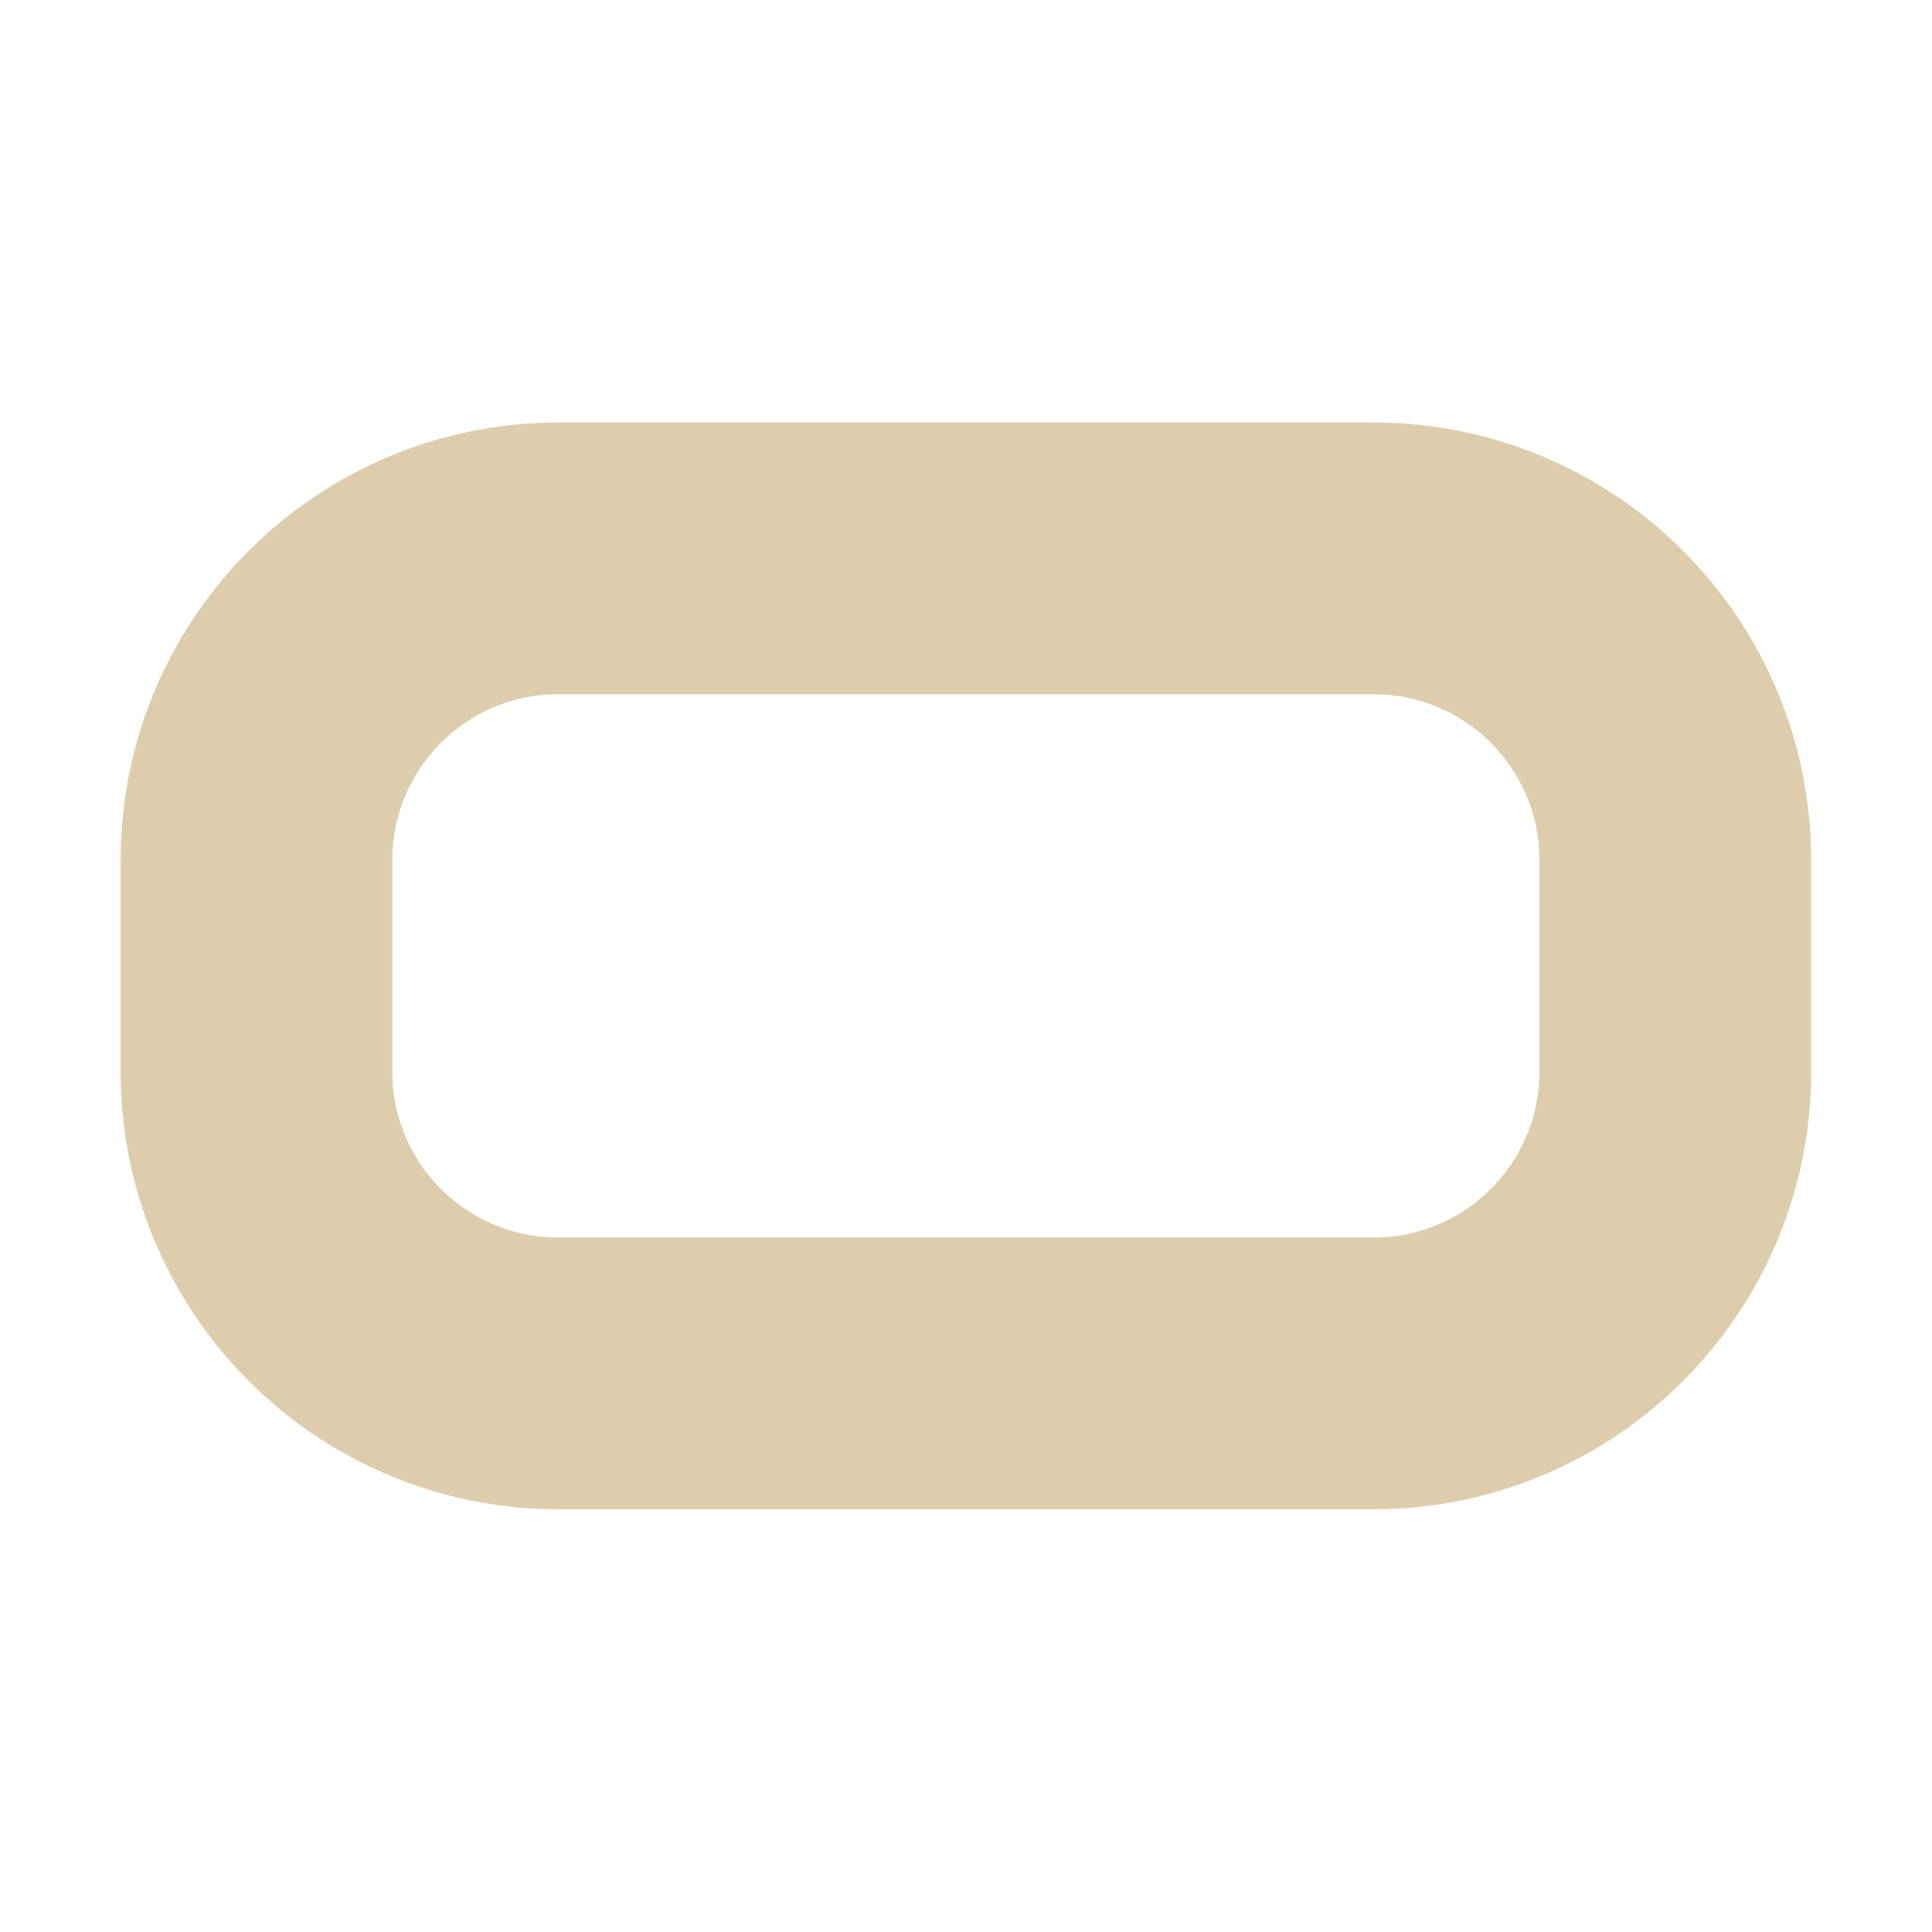
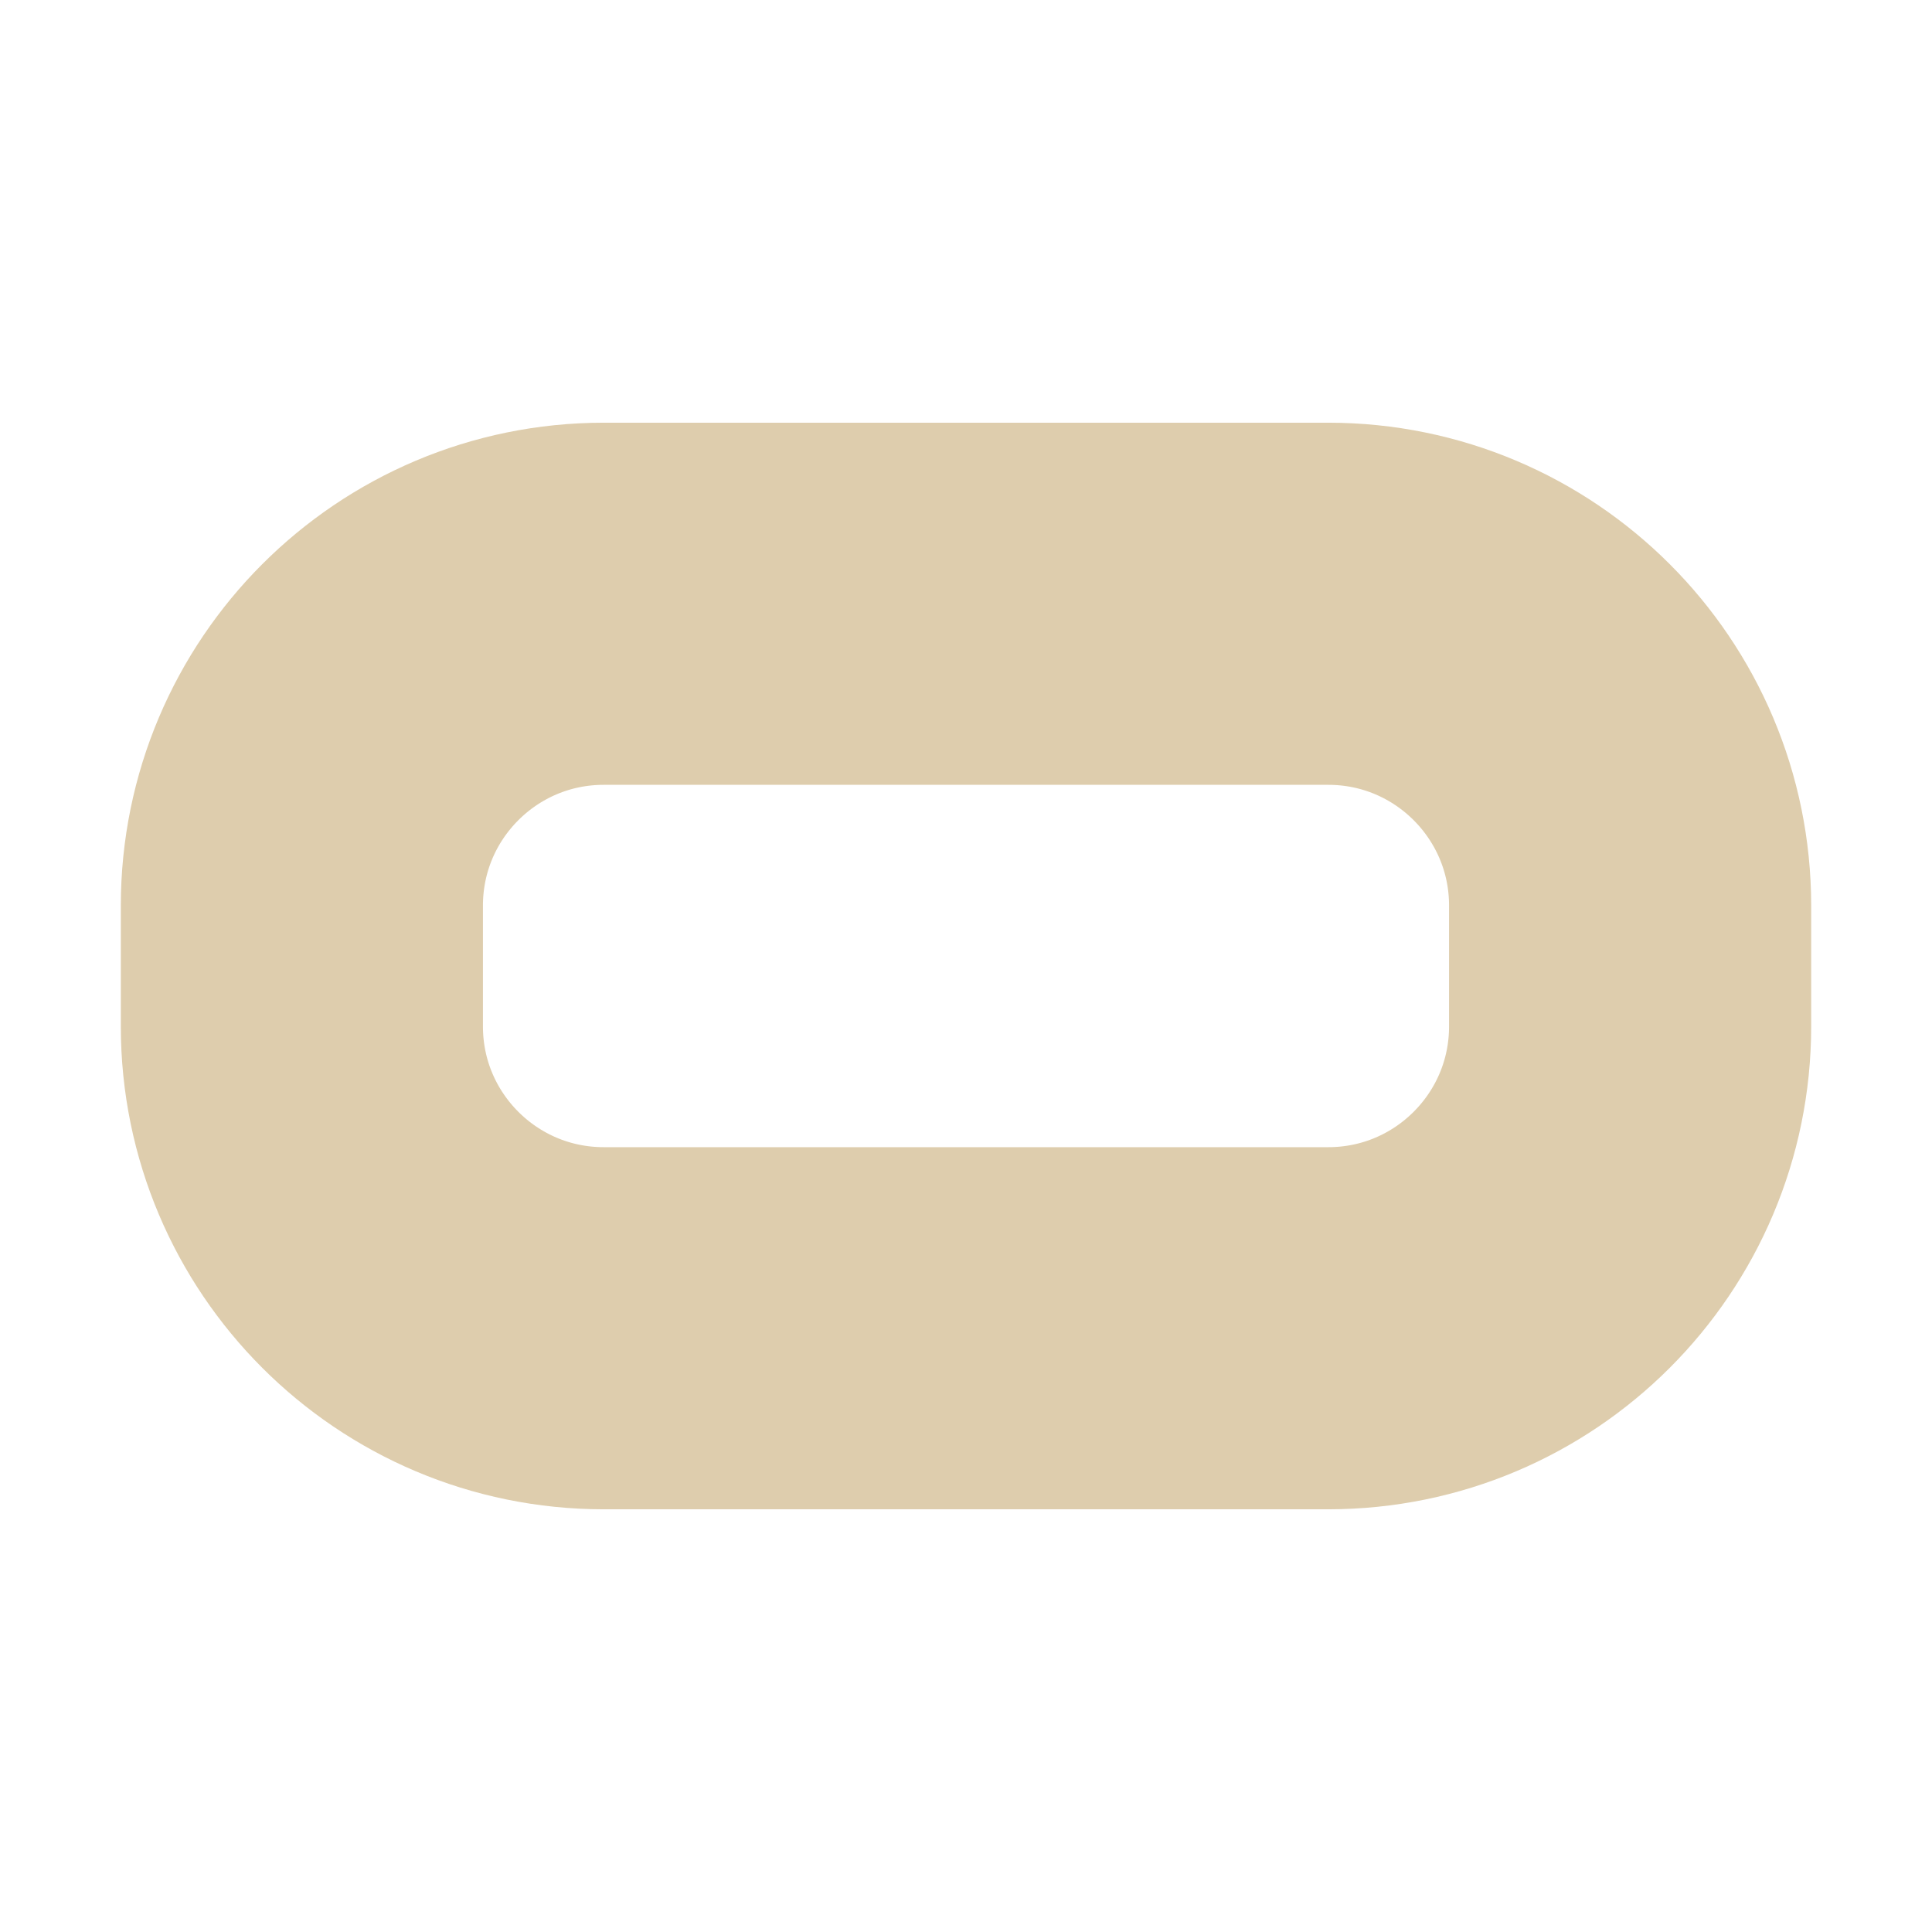
<svg xmlns="http://www.w3.org/2000/svg" width="32" height="32" viewBox="0 0 8.467 8.467" version="1.1" id="svg1">
  <defs id="defs1" />
  <g id="layer1">
-     <rect style="fill:#535353;fill-opacity:0;stroke:#decdad;stroke-width:1.191;stroke-dasharray:none;stroke-opacity:1" id="rect2" width="6.218" height="3.572" x="1.124" y="2.447" ry="1.323" rx="1.323" />
+     <rect style="fill:#535353;fill-opacity:0;stroke:#decdad;stroke-width:1.587;stroke-dasharray:none;stroke-opacity:1" id="rect2" width="5.821" height="3.175" x="1.323" y="2.646" ry="1.323" rx="1.323" />
  </g>
</svg>
